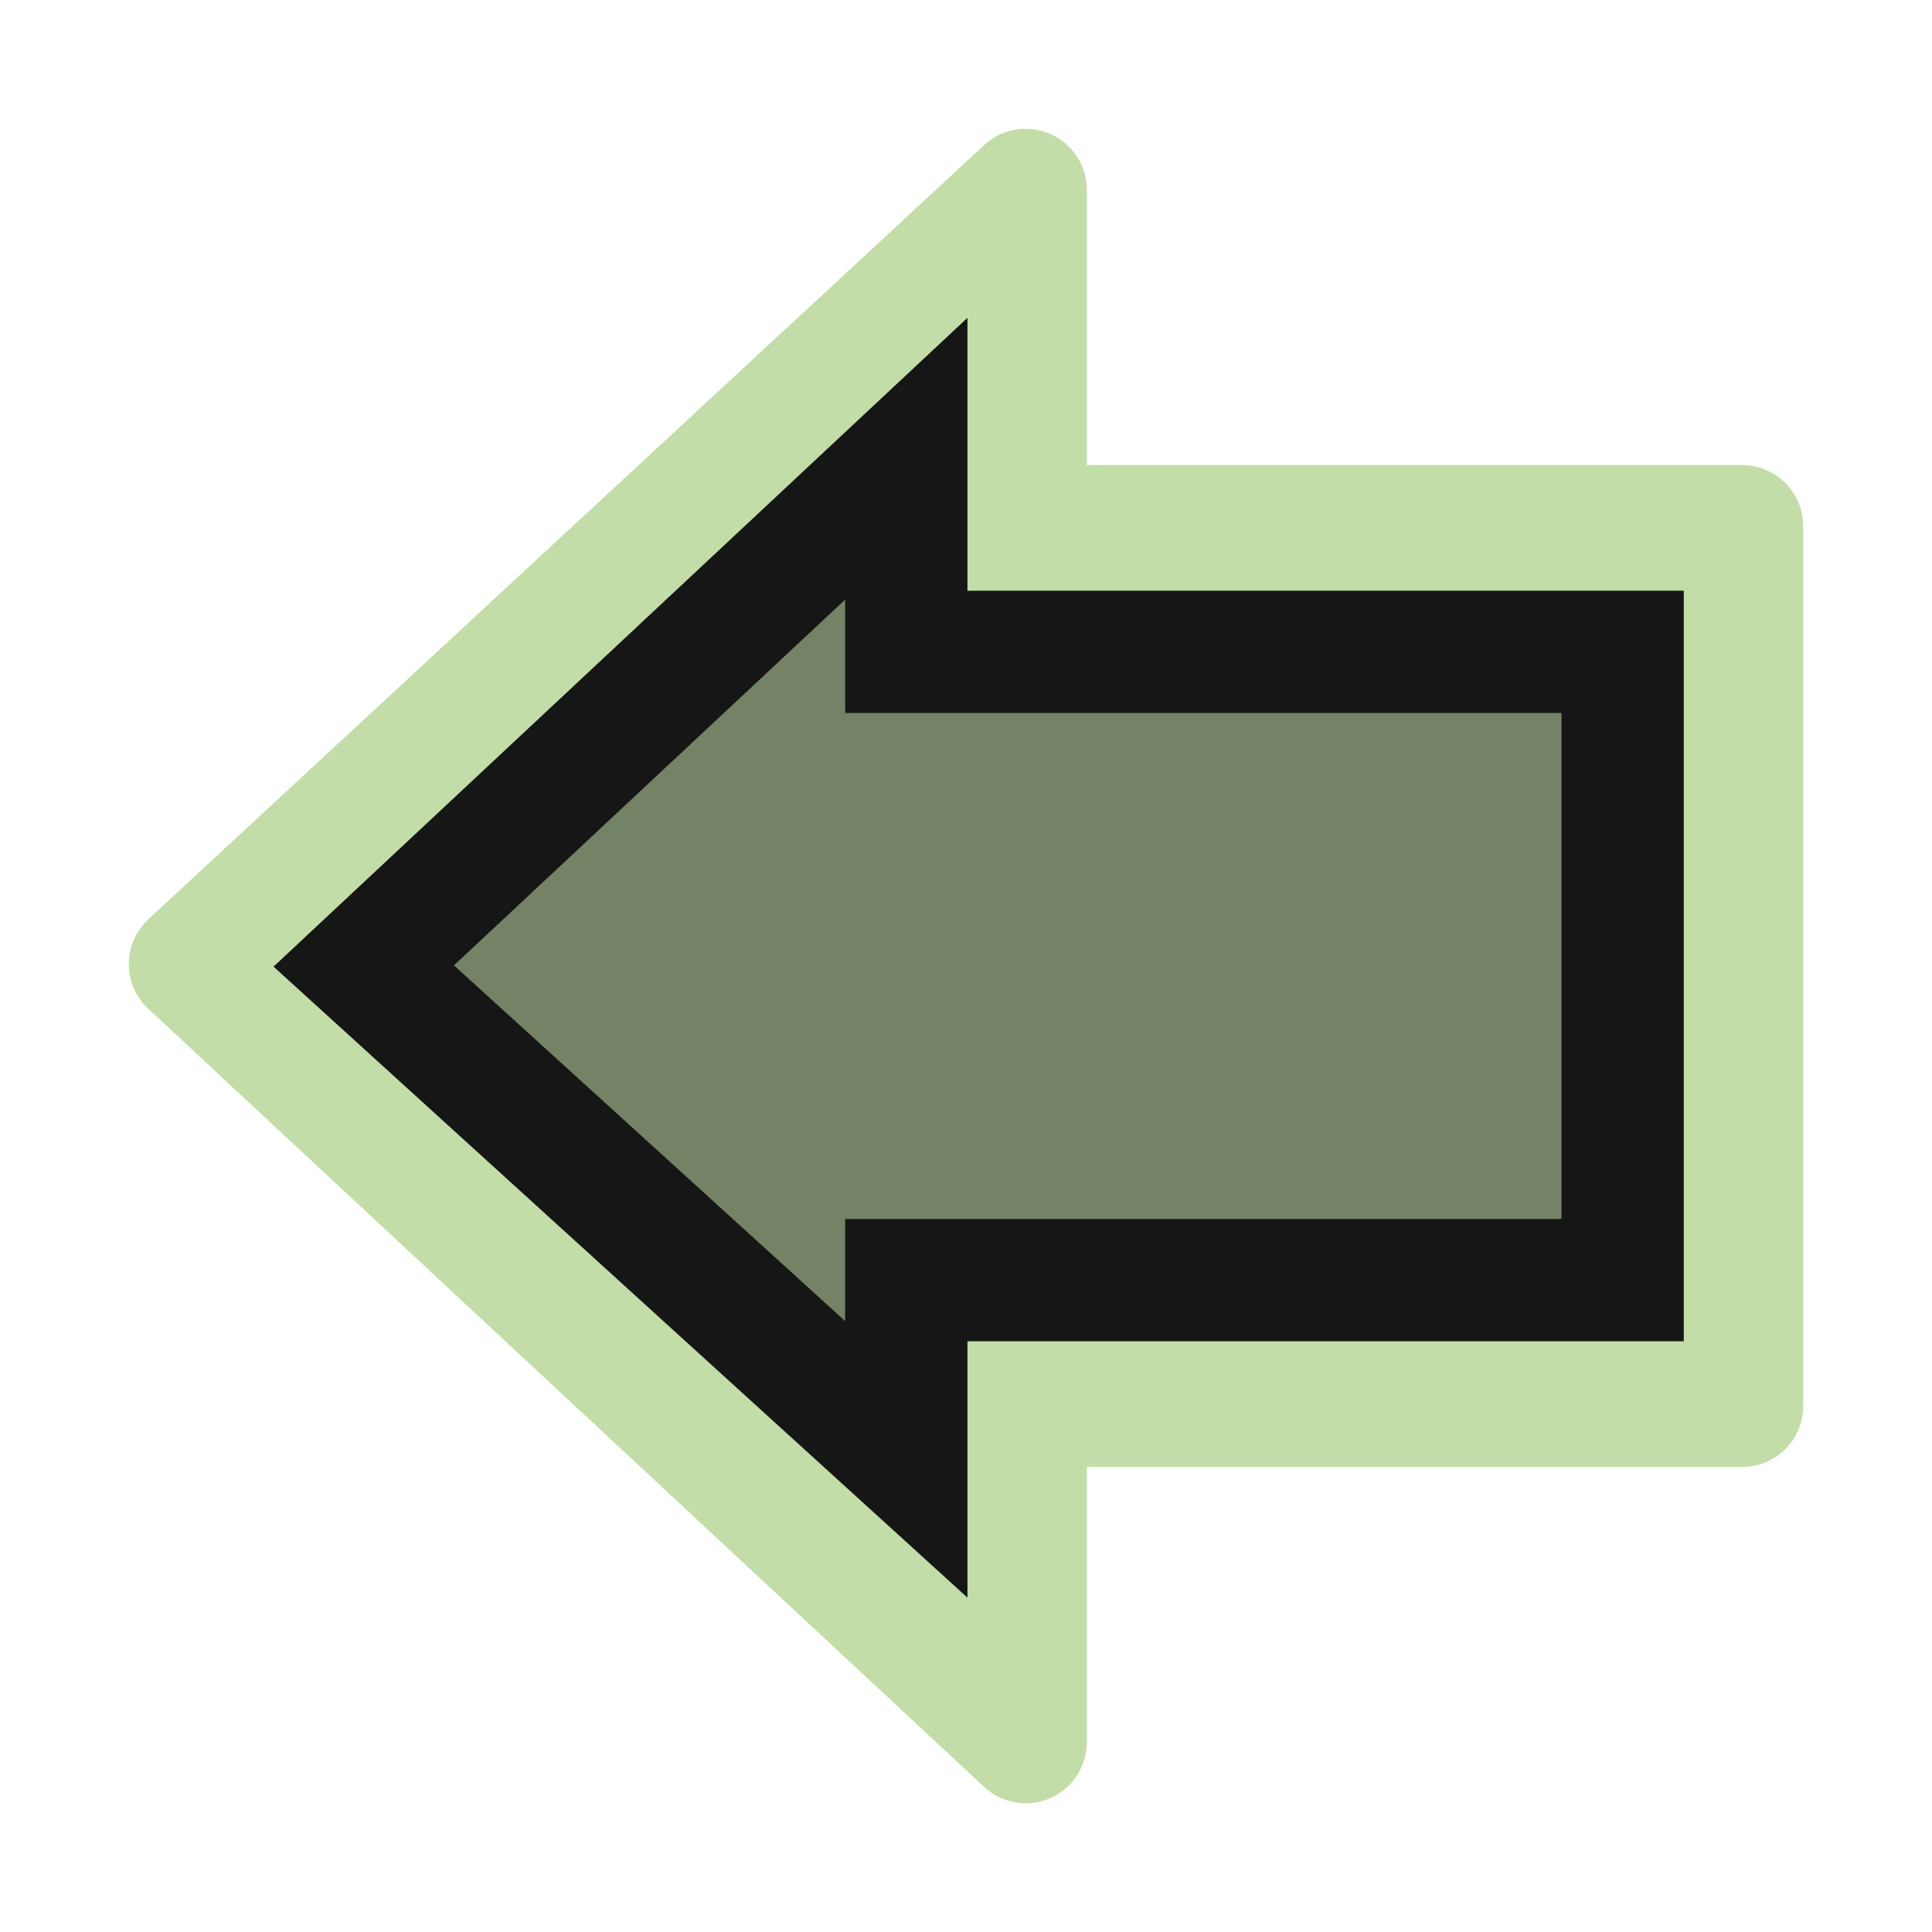
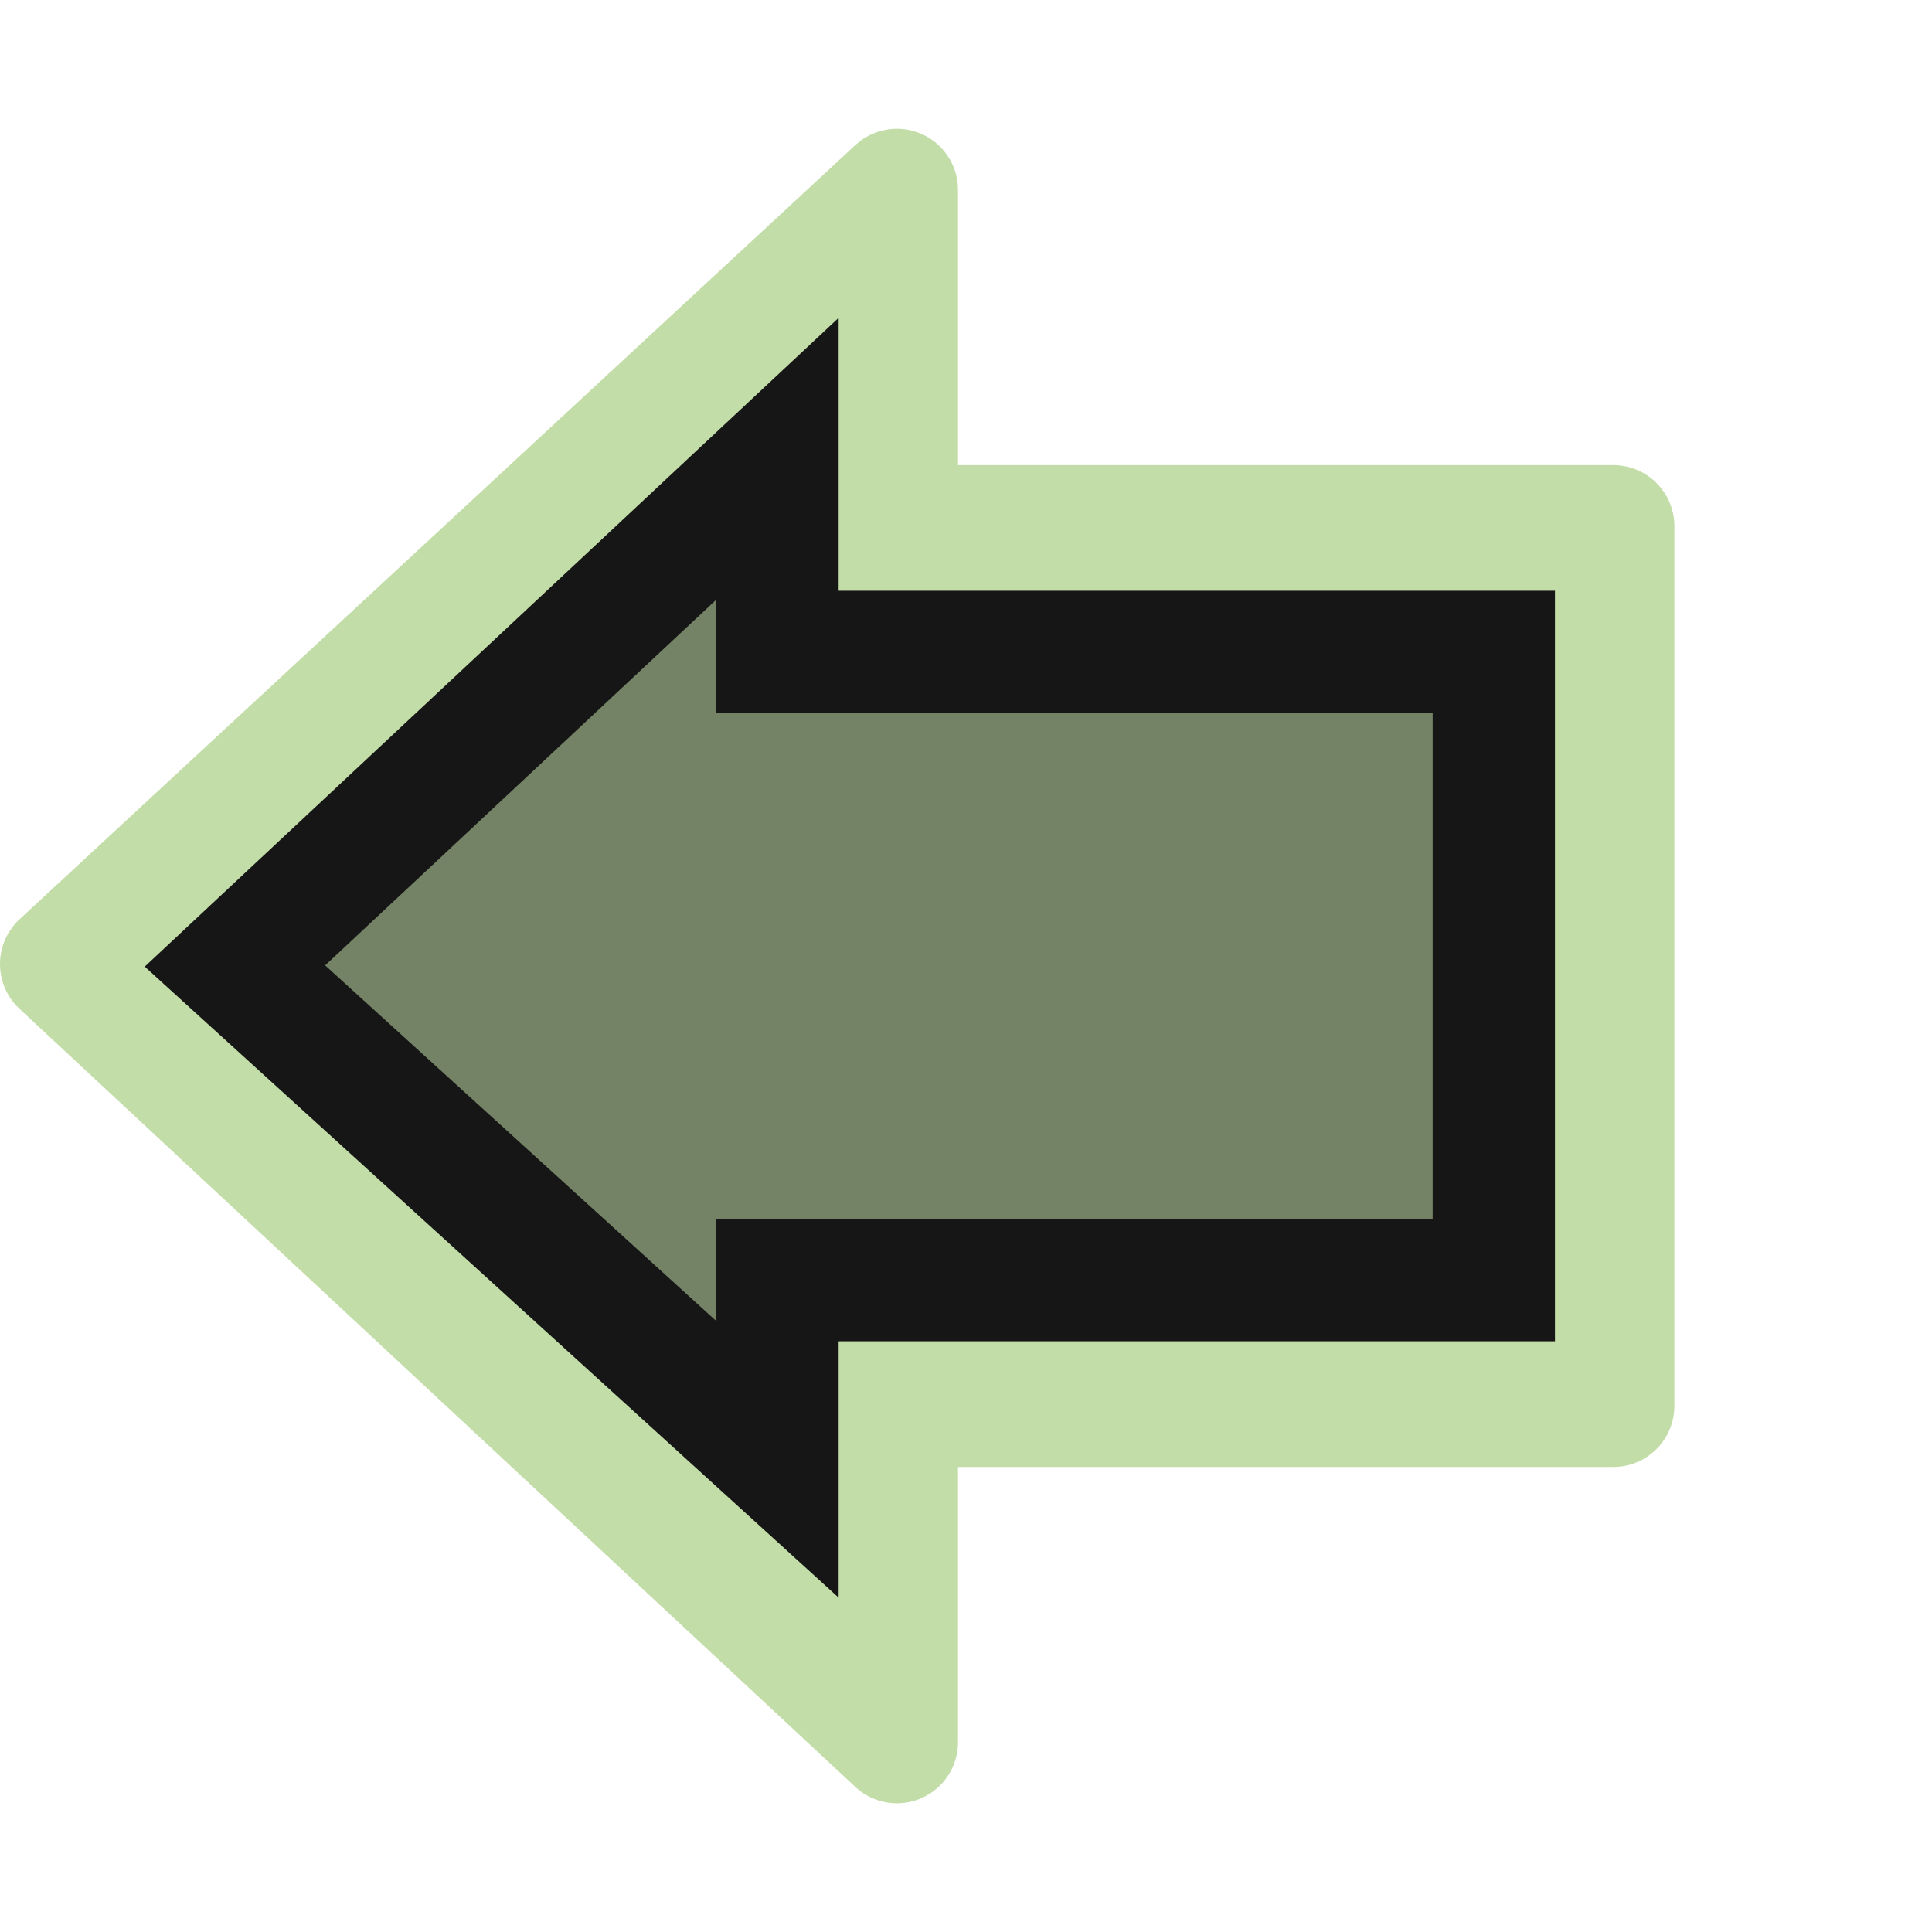
<svg xmlns="http://www.w3.org/2000/svg" xmlns:ns1="http://www.openswatchbook.org/uri/2009/osb" xmlns:xlink="http://www.w3.org/1999/xlink" version="1.1" id="svg2504" height="30" width="30">
  <defs id="defs2506">
    <linearGradient id="linearGradient4194" ns1:paint="solid">
      <stop style="stop-color:#ffffff;stop-opacity:1;" offset="0" id="stop4196" />
    </linearGradient>
    <linearGradient id="linearGradient5105-262-943-861">
      <stop offset="0" id="stop2487" style="stop-color:#0d0d0d;stop-opacity:1;" />
      <stop offset="1" id="stop2489" style="stop-color:#0d0d0d;stop-opacity:0;" />
    </linearGradient>
    <radialGradient xlink:href="#linearGradient5105-262-943-861" id="radialGradient2502" gradientUnits="userSpaceOnUse" gradientTransform="matrix(1,0,0,0.282946,0,13.64644)" cx="11.25" cy="19.031" fx="11.25" fy="19.031" r="8.062" />
    <linearGradient id="linearGradient2264">
      <stop style="stop-color:#accd8a;stop-opacity:1;" offset="0" id="stop2266" />
      <stop style="stop-color:#c2dda7;stop-opacity:1;" offset="1" id="stop2268" />
    </linearGradient>
    <filter id="filter3110" height="1" width="1" y="0" x="0" style="color-interpolation-filters:sRGB">
      <feColorMatrix id="feColorMatrix3112" type="saturate" values="0" result="result1" />
      <feFlood id="feFlood3114" flood-color="rgb(9,111,152)" result="result2" />
      <feBlend id="feBlend3116" in2="result1" mode="screen" result="result2" />
      <feComposite id="feComposite3118" in2="SourceGraphic" operator="in" in="result2" />
    </filter>
    <filter id="filter3120" height="1" width="1" y="0" x="0" style="color-interpolation-filters:sRGB">
      <feColorMatrix id="feColorMatrix3122" type="saturate" values="0" result="result1" />
      <feFlood id="feFlood3124" flood-color="rgb(9,111,152)" result="result2" />
      <feBlend id="feBlend3126" in2="result1" mode="screen" result="result2" />
      <feComposite id="feComposite3128" in2="SourceGraphic" operator="in" in="result2" />
    </filter>
  </defs>
  <g id="layer1" transform="translate(0,14)">
-     <path id="path3288" d="M 15.927,13.051 2.949,0.97 15.927,-11.051 l 0,5.222 11.124,0 0,13.659 -11.124,0 0,5.222 z" style="display:inline;overflow:visible;visibility:visible;fill:#c2dda7;fill-opacity:1;fill-rule:nonzero;stroke:#c2dda7;stroke-width:1.898;stroke-linecap:round;stroke-linejoin:round;stroke-miterlimit:4;stroke-dasharray:none;stroke-dashoffset:0;stroke-opacity:1;marker:none;marker-start:none;marker-mid:none;marker-end:none" />
-     <path id="path3290" d="M 14.073,8.661 5.648,1 14.073,-6.877 l 0,2.999 11.123,0 0,9.756 -11.123,0 0,2.783 z" style="display:inline;overflow:visible;visibility:visible;opacity:1;fill:#161616;fill-opacity:0.454;fill-rule:evenodd;stroke:#161616;stroke-width:1.899;stroke-linecap:butt;stroke-linejoin:miter;stroke-miterlimit:4;stroke-dasharray:none;stroke-dashoffset:0;stroke-opacity:1;marker:none;marker-start:none;marker-mid:none;marker-end:none" />
+     <path id="path3288" d="M 13.927,13.051 0.949,0.97 13.927,-11.051 l 0,5.222 11.124,0 0,13.659 -11.124,0 0,5.222 z" style="display:inline;overflow:visible;visibility:visible;fill:#c2dda7;fill-opacity:1;fill-rule:nonzero;stroke:#c2dda7;stroke-width:1.898;stroke-linecap:round;stroke-linejoin:round;stroke-miterlimit:4;stroke-dasharray:none;stroke-dashoffset:0;stroke-opacity:1;marker:none;marker-start:none;marker-mid:none;marker-end:none" />
+     <path id="path3290" d="M 12.073,8.661 3.648,1 12.073,-6.877 l 0,2.999 11.123,0 0,9.756 -11.123,0 0,2.783 z" style="display:inline;overflow:visible;visibility:visible;opacity:1;fill:#161616;fill-opacity:0.454;fill-rule:evenodd;stroke:#161616;stroke-width:1.899;stroke-linecap:butt;stroke-linejoin:miter;stroke-miterlimit:4;stroke-dasharray:none;stroke-dashoffset:0;stroke-opacity:1;marker:none;marker-start:none;marker-mid:none;marker-end:none" />
  </g>
</svg>
